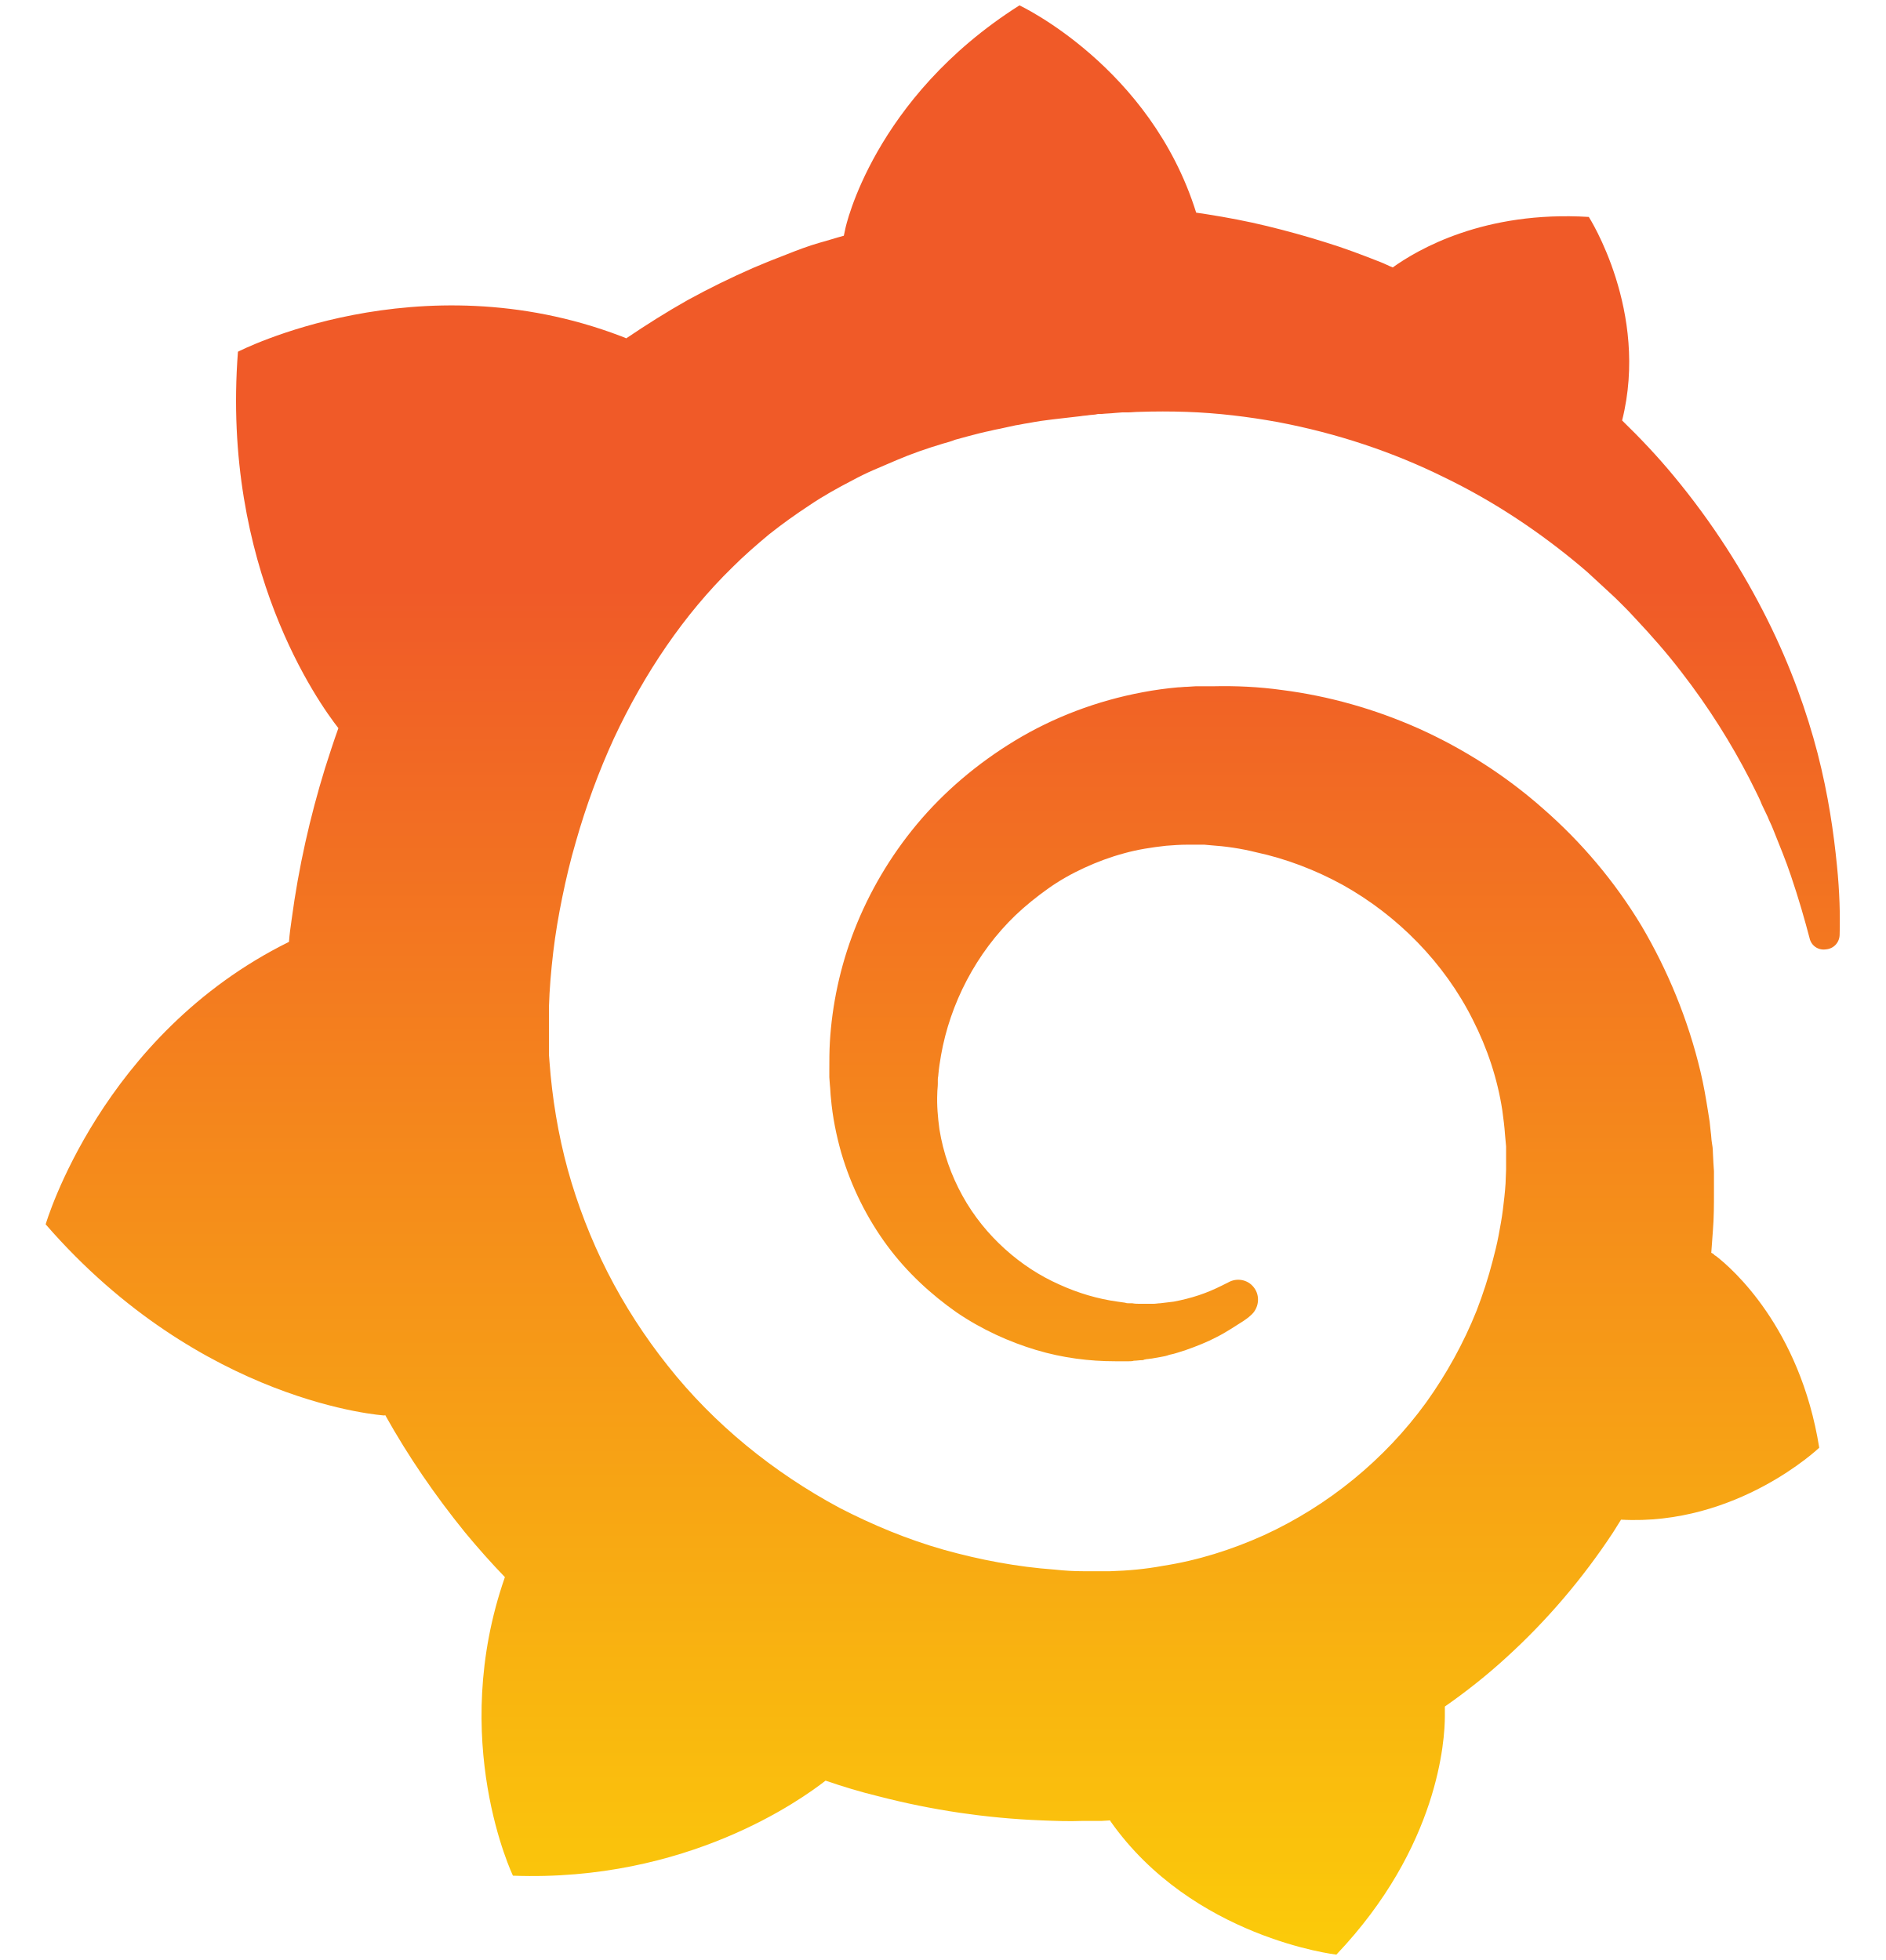
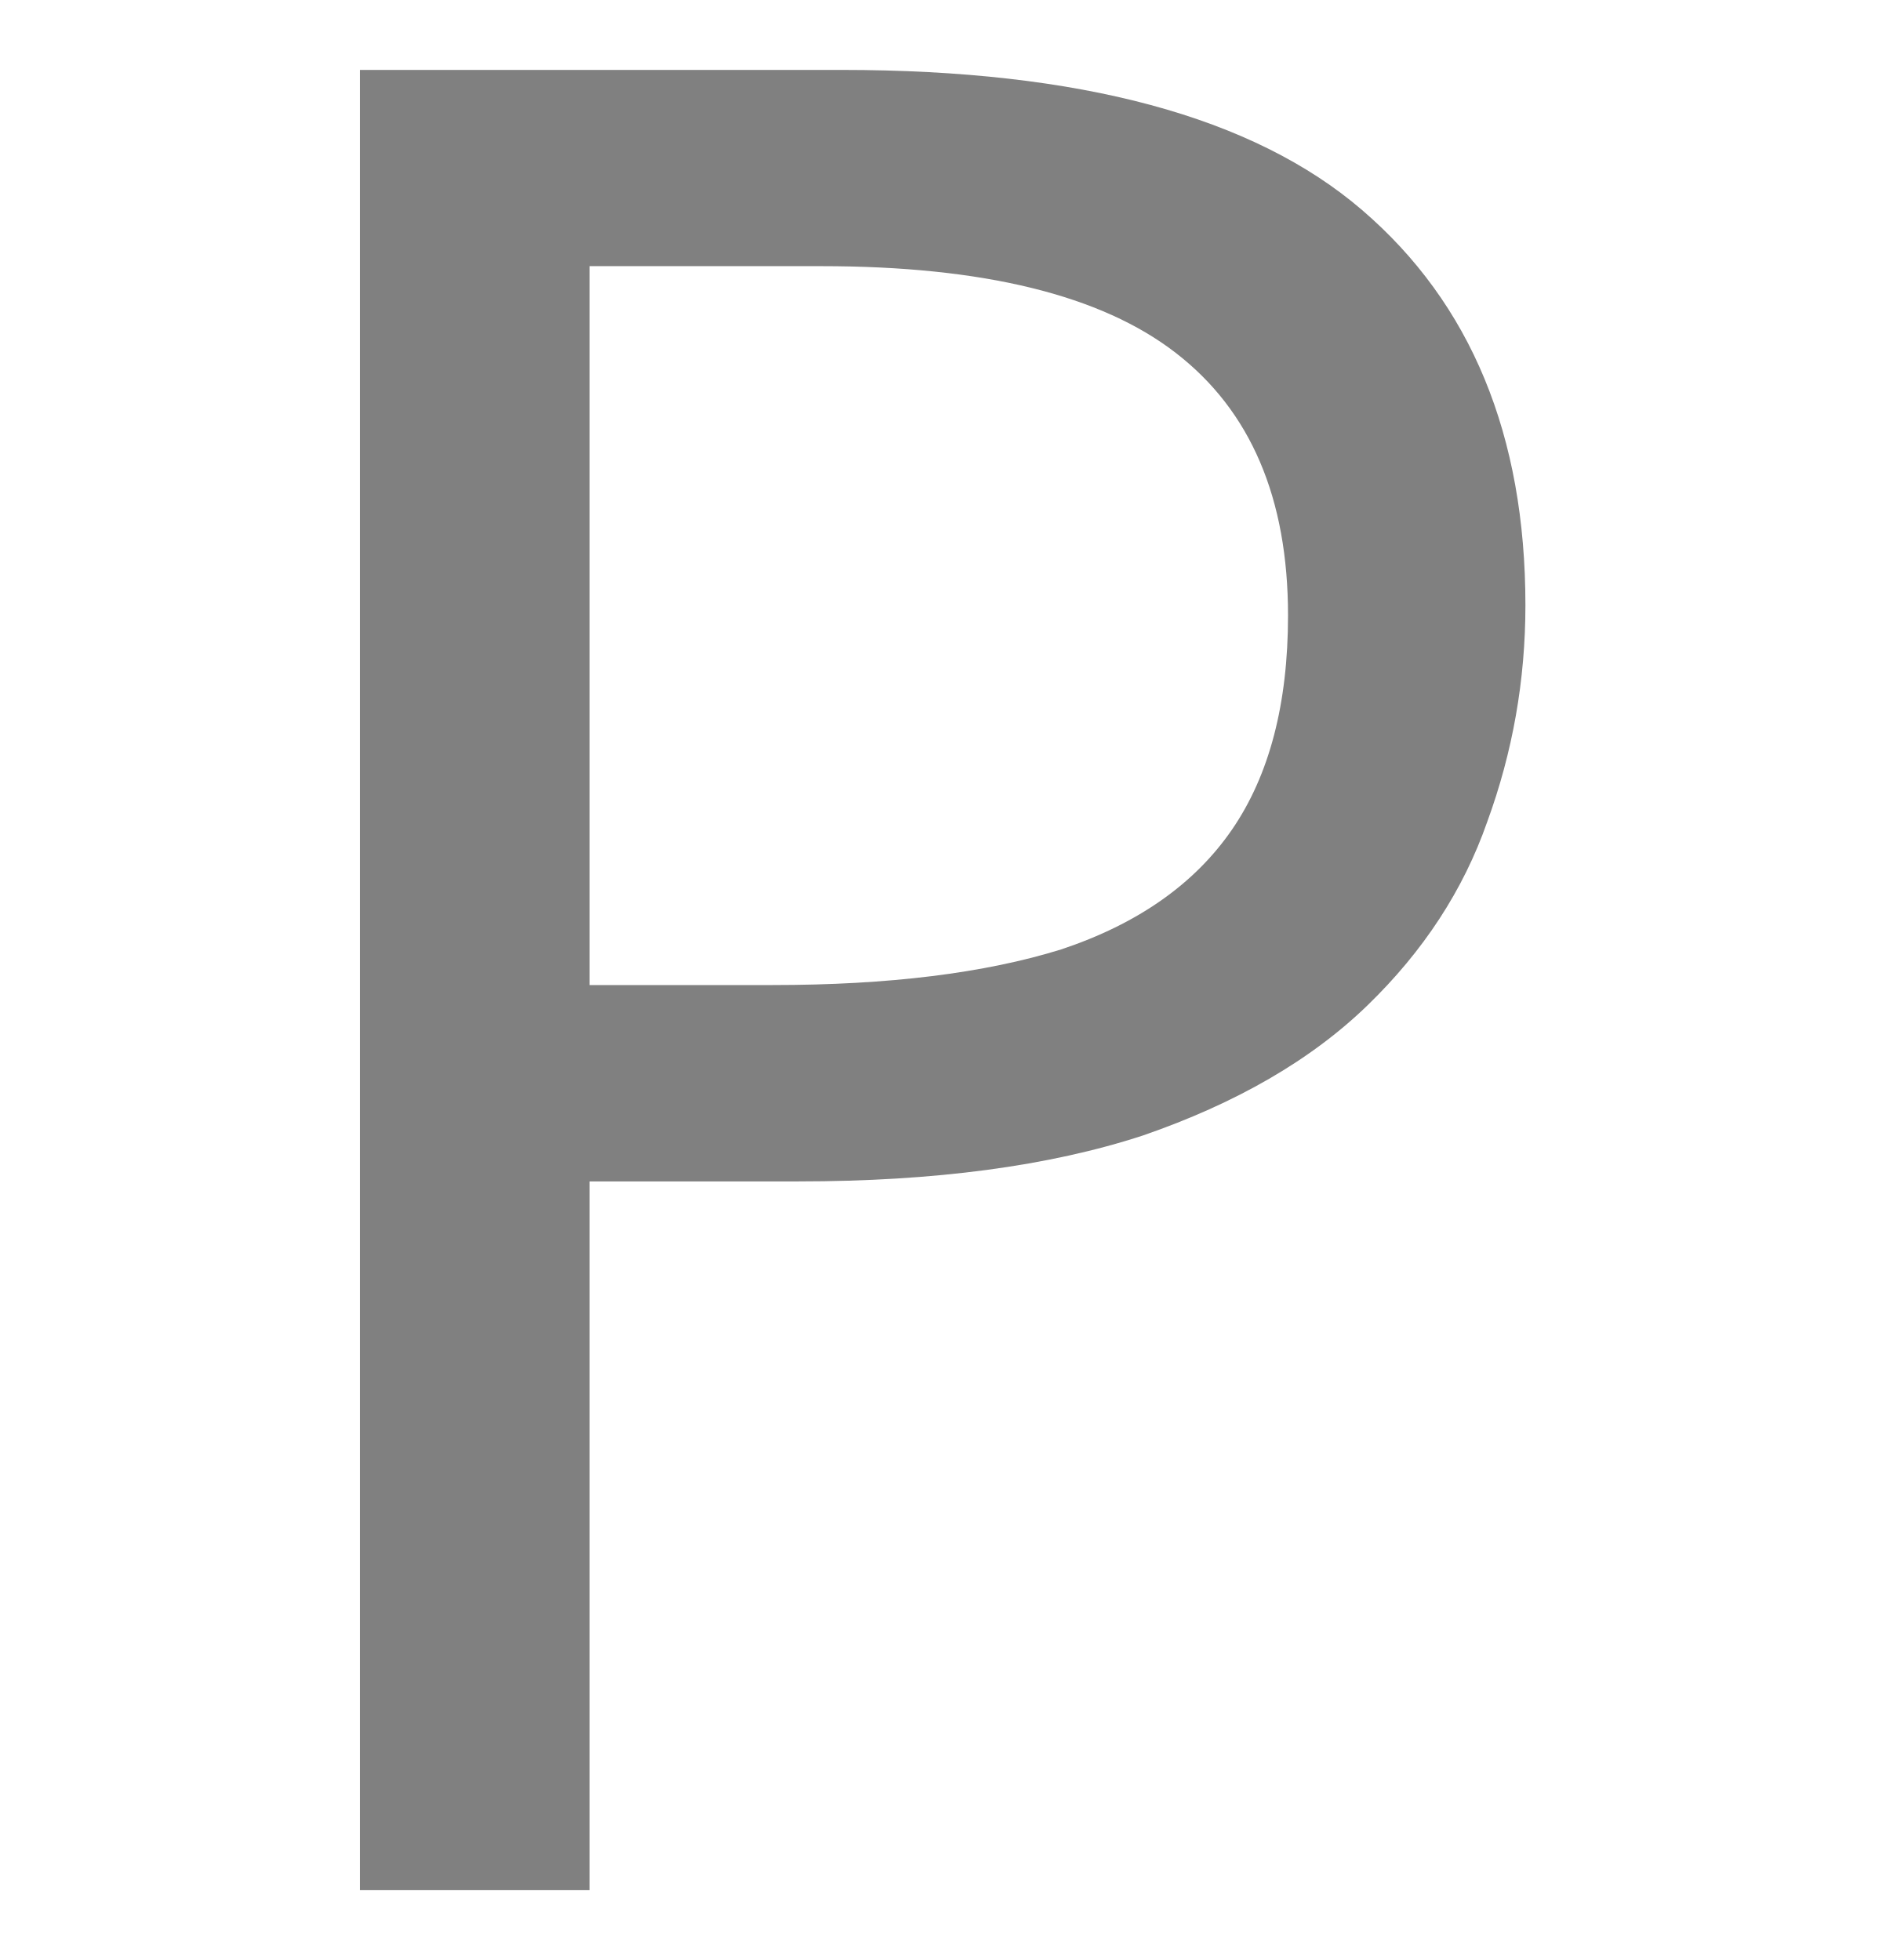
<svg xmlns="http://www.w3.org/2000/svg" version="1.1" id="Layer_1" x="0px" y="0px" width="351px" height="365px" viewBox="0 0 351 365" style="enable-background:new 0 0 351 365;" xml:space="preserve">
-   <style type="text/css">
- 	.st0{fill:url(#SVGID_1_);}
- </style>
+   <defs id="defs190" />
  <g id="Layer_1_1_">
</g>
  <linearGradient id="SVGID_1_" gradientUnits="userSpaceOnUse" x1="175.5" y1="30%" x2="175.5" y2="99%">
-     <stop offset="0" style="stop-color:#F05A28" />
-     <stop offset="1" style="stop-color:#FBCA0A" />
+     <stop offset="0" style="stop-color:#F05A28" id="stop180" />
+     <stop offset="1" style="stop-color:#FBCA0A" id="stop182" />
  </linearGradient>
-   <path class="st0" d="M342,161.2c-0.6-6.1-1.6-13.1-3.6-20.9c-2-7.7-5-16.2-9.4-25c-4.4-8.8-10.1-17.9-17.5-26.8  c-2.9-3.5-6.1-6.9-9.5-10.2c5.1-20.3-6.2-37.9-6.2-37.9c-19.5-1.2-31.9,6.1-36.5,9.4c-0.8-0.3-1.5-0.7-2.3-1  c-3.3-1.3-6.7-2.6-10.3-3.7c-3.5-1.1-7.1-2.1-10.8-3c-3.7-0.9-7.4-1.6-11.2-2.2c-0.7-0.1-1.3-0.2-2-0.3  c-8.5-27.2-32.9-38.6-32.9-38.6c-27.3,17.3-32.4,41.5-32.4,41.5s-0.1,0.5-0.3,1.4c-1.5,0.4-3,0.9-4.5,1.3c-2.1,0.6-4.2,1.4-6.2,2.2  c-2.1,0.8-4.1,1.6-6.2,2.5c-4.1,1.8-8.2,3.8-12.2,6c-3.9,2.2-7.7,4.6-11.4,7.1c-0.5-0.2-1-0.4-1-0.4c-37.8-14.4-71.3,2.9-71.3,2.9  c-3.1,40.2,15.1,65.5,18.7,70.1c-0.9,2.5-1.7,5-2.5,7.5c-2.8,9.1-4.9,18.4-6.2,28.1c-0.2,1.4-0.4,2.8-0.5,4.2  C18.8,192.7,8.5,228,8.5,228c29.1,33.5,63.1,35.6,63.1,35.6c0,0,0.1-0.1,0.1-0.1c4.3,7.7,9.3,15,14.9,21.9c2.4,2.9,4.8,5.6,7.4,8.3  c-10.6,30.4,1.5,55.6,1.5,55.6c32.4,1.2,53.7-14.2,58.2-17.7c3.2,1.1,6.5,2.1,9.8,2.9c10,2.6,20.2,4.1,30.4,4.5  c2.5,0.1,5.1,0.2,7.6,0.1l1.2,0l0.8,0l1.6,0l1.6-0.1l0,0.1c15.3,21.8,42.1,24.9,42.1,24.9c19.1-20.1,20.2-40.1,20.2-44.4l0,0  c0,0,0-0.1,0-0.3c0-0.4,0-0.6,0-0.6l0,0c0-0.3,0-0.6,0-0.9c4-2.8,7.8-5.8,11.4-9.1c7.6-6.9,14.3-14.8,19.9-23.3  c0.5-0.8,1-1.6,1.5-2.4c21.6,1.2,36.9-13.4,36.9-13.4c-3.6-22.5-16.4-33.5-19.1-35.6l0,0c0,0-0.1-0.1-0.3-0.2  c-0.2-0.1-0.2-0.2-0.2-0.2c0,0,0,0,0,0c-0.1-0.1-0.3-0.2-0.5-0.3c0.1-1.4,0.2-2.7,0.3-4.1c0.2-2.4,0.2-4.9,0.2-7.3l0-1.8l0-0.9  l0-0.5c0-0.6,0-0.4,0-0.6l-0.1-1.5l-0.1-2c0-0.7-0.1-1.3-0.2-1.9c-0.1-0.6-0.1-1.3-0.2-1.9l-0.2-1.9l-0.3-1.9  c-0.4-2.5-0.8-4.9-1.4-7.4c-2.3-9.7-6.1-18.9-11-27.2c-5-8.3-11.2-15.6-18.3-21.8c-7-6.2-14.9-11.2-23.1-14.9  c-8.3-3.7-16.9-6.1-25.5-7.2c-4.3-0.6-8.6-0.8-12.9-0.7l-1.6,0l-0.4,0c-0.1,0-0.6,0-0.5,0l-0.7,0l-1.6,0.1c-0.6,0-1.2,0.1-1.7,0.1  c-2.2,0.2-4.4,0.5-6.5,0.9c-8.6,1.6-16.7,4.7-23.8,9c-7.1,4.3-13.3,9.6-18.3,15.6c-5,6-8.9,12.7-11.6,19.6c-2.7,6.9-4.2,14.1-4.6,21  c-0.1,1.7-0.1,3.5-0.1,5.2c0,0.4,0,0.9,0,1.3l0.1,1.4c0.1,0.8,0.1,1.7,0.2,2.5c0.3,3.5,1,6.9,1.9,10.1c1.9,6.5,4.9,12.4,8.6,17.4  c3.7,5,8.2,9.1,12.9,12.4c4.7,3.2,9.8,5.5,14.8,7c5,1.5,10,2.1,14.7,2.1c0.6,0,1.2,0,1.7,0c0.3,0,0.6,0,0.9,0c0.3,0,0.6,0,0.9-0.1  c0.5,0,1-0.1,1.5-0.1c0.1,0,0.3,0,0.4-0.1l0.5-0.1c0.3,0,0.6-0.1,0.9-0.1c0.6-0.1,1.1-0.2,1.7-0.3c0.6-0.1,1.1-0.2,1.6-0.4  c1.1-0.2,2.1-0.6,3.1-0.9c2-0.7,4-1.5,5.7-2.4c1.8-0.9,3.4-2,5-3c0.4-0.3,0.9-0.6,1.3-1c1.6-1.3,1.9-3.7,0.6-5.3  c-1.1-1.4-3.1-1.8-4.7-0.9c-0.4,0.2-0.8,0.4-1.2,0.6c-1.4,0.7-2.8,1.3-4.3,1.8c-1.5,0.5-3.1,0.9-4.7,1.2c-0.8,0.1-1.6,0.2-2.5,0.3  c-0.4,0-0.8,0.1-1.3,0.1c-0.4,0-0.9,0-1.2,0c-0.4,0-0.8,0-1.2,0c-0.5,0-1,0-1.5-0.1c0,0-0.3,0-0.1,0l-0.2,0l-0.3,0  c-0.2,0-0.5,0-0.7-0.1c-0.5-0.1-0.9-0.1-1.4-0.2c-3.7-0.5-7.4-1.6-10.9-3.2c-3.6-1.6-7-3.8-10.1-6.6c-3.1-2.8-5.8-6.1-7.9-9.9  c-2.1-3.8-3.6-8-4.3-12.4c-0.3-2.2-0.5-4.5-0.4-6.7c0-0.6,0.1-1.2,0.1-1.8c0,0.2,0-0.1,0-0.1l0-0.2l0-0.5c0-0.3,0.1-0.6,0.1-0.9  c0.1-1.2,0.3-2.4,0.5-3.6c1.7-9.6,6.5-19,13.9-26.1c1.9-1.8,3.9-3.4,6-4.9c2.1-1.5,4.4-2.8,6.8-3.9c2.4-1.1,4.8-2,7.4-2.7  c2.5-0.7,5.1-1.1,7.8-1.4c1.3-0.1,2.6-0.2,4-0.2c0.4,0,0.6,0,0.9,0l1.1,0l0.7,0c0.3,0,0,0,0.1,0l0.3,0l1.1,0.1  c2.9,0.2,5.7,0.6,8.5,1.3c5.6,1.2,11.1,3.3,16.2,6.1c10.2,5.7,18.9,14.5,24.2,25.1c2.7,5.3,4.6,11,5.5,16.9c0.2,1.5,0.4,3,0.5,4.5  l0.1,1.1l0.1,1.1c0,0.4,0,0.8,0,1.1c0,0.4,0,0.8,0,1.1l0,1l0,1.1c0,0.7-0.1,1.9-0.1,2.6c-0.1,1.6-0.3,3.3-0.5,4.9  c-0.2,1.6-0.5,3.2-0.8,4.8c-0.3,1.6-0.7,3.2-1.1,4.7c-0.8,3.1-1.8,6.2-3,9.3c-2.4,6-5.6,11.8-9.4,17.1  c-7.7,10.6-18.2,19.2-30.2,24.7c-6,2.7-12.3,4.7-18.8,5.7c-3.2,0.6-6.5,0.9-9.8,1l-0.6,0l-0.5,0l-1.1,0l-1.6,0l-0.8,0  c0.4,0-0.1,0-0.1,0l-0.3,0c-1.8,0-3.5-0.1-5.3-0.3c-7-0.5-13.9-1.8-20.7-3.7c-6.7-1.9-13.2-4.6-19.4-7.8  c-12.3-6.6-23.4-15.6-32-26.5c-4.3-5.4-8.1-11.3-11.2-17.4c-3.1-6.1-5.6-12.6-7.4-19.1c-1.8-6.6-2.9-13.3-3.4-20.1l-0.1-1.3l0-0.3  l0-0.3l0-0.6l0-1.1l0-0.3l0-0.4l0-0.8l0-1.6l0-0.3c0,0,0,0.1,0-0.1l0-0.6c0-0.8,0-1.7,0-2.5c0.1-3.3,0.4-6.8,0.8-10.2  c0.4-3.4,1-6.9,1.7-10.3c0.7-3.4,1.5-6.8,2.5-10.2c1.9-6.7,4.3-13.2,7.1-19.3c5.7-12.2,13.1-23.1,22-31.8c2.2-2.2,4.5-4.2,6.9-6.2  c2.4-1.9,4.9-3.7,7.5-5.4c2.5-1.7,5.2-3.2,7.9-4.6c1.3-0.7,2.7-1.4,4.1-2c0.7-0.3,1.4-0.6,2.1-0.9c0.7-0.3,1.4-0.6,2.1-0.9  c2.8-1.2,5.7-2.2,8.7-3.1c0.7-0.2,1.5-0.4,2.2-0.7c0.7-0.2,1.5-0.4,2.2-0.6c1.5-0.4,3-0.8,4.5-1.1c0.7-0.2,1.5-0.3,2.3-0.5  c0.8-0.2,1.5-0.3,2.3-0.5c0.8-0.1,1.5-0.3,2.3-0.4l1.1-0.2l1.2-0.2c0.8-0.1,1.5-0.2,2.3-0.3c0.9-0.1,1.7-0.2,2.6-0.3  c0.7-0.1,1.9-0.2,2.6-0.3c0.5-0.1,1.1-0.1,1.6-0.2l1.1-0.1l0.5-0.1l0.6,0c0.9-0.1,1.7-0.1,2.6-0.2l1.3-0.1c0,0,0.5,0,0.1,0l0.3,0  l0.6,0c0.7,0,1.5-0.1,2.2-0.1c2.9-0.1,5.9-0.1,8.8,0c5.8,0.2,11.5,0.9,17,1.9c11.1,2.1,21.5,5.6,31,10.3  c9.5,4.6,17.9,10.3,25.3,16.5c0.5,0.4,0.9,0.8,1.4,1.2c0.4,0.4,0.9,0.8,1.3,1.2c0.9,0.8,1.7,1.6,2.6,2.4c0.9,0.8,1.7,1.6,2.5,2.4  c0.8,0.8,1.6,1.6,2.4,2.5c3.1,3.3,6,6.6,8.6,10c5.2,6.7,9.4,13.5,12.7,19.9c0.2,0.4,0.4,0.8,0.6,1.2c0.2,0.4,0.4,0.8,0.6,1.2  c0.4,0.8,0.8,1.6,1.1,2.4c0.4,0.8,0.7,1.5,1.1,2.3c0.3,0.8,0.7,1.5,1,2.3c1.2,3,2.4,5.9,3.3,8.6c1.5,4.4,2.6,8.3,3.5,11.7  c0.3,1.4,1.6,2.3,3,2.1c1.5-0.1,2.6-1.3,2.6-2.8C342.6,170.4,342.5,166.1,342,161.2z" />
+   <g aria-label="P" id="text227" style="font-size:19.604px;line-height:1.25;fill:#808080;stroke-width:0.49" transform="matrix(24.21752,0,0,24.21752,-24.48477,-8.048376)">
+     <path d="m 7.484,0.87 q 2.745,0 3.999,1.078 1.255,1.078 1.255,3.039 0,0.863 -0.294,1.666 -0.274,0.784 -0.921,1.411 Q 10.875,8.692 9.797,9.064 8.719,9.417 7.15,9.417 H 5.543 V 14.867 H 3.778 V 0.87 Z M 7.327,2.379 H 5.543 v 5.528 h 1.411 q 1.333,0 2.215,-0.274 0.882,-0.294 1.313,-0.921 0.431,-0.627 0.431,-1.647 0,-1.353 -0.863,-2.019 Q 9.189,2.379 7.327,2.379 Z" id="path167" style="fill:#808080" />
+   </g>
</svg>
